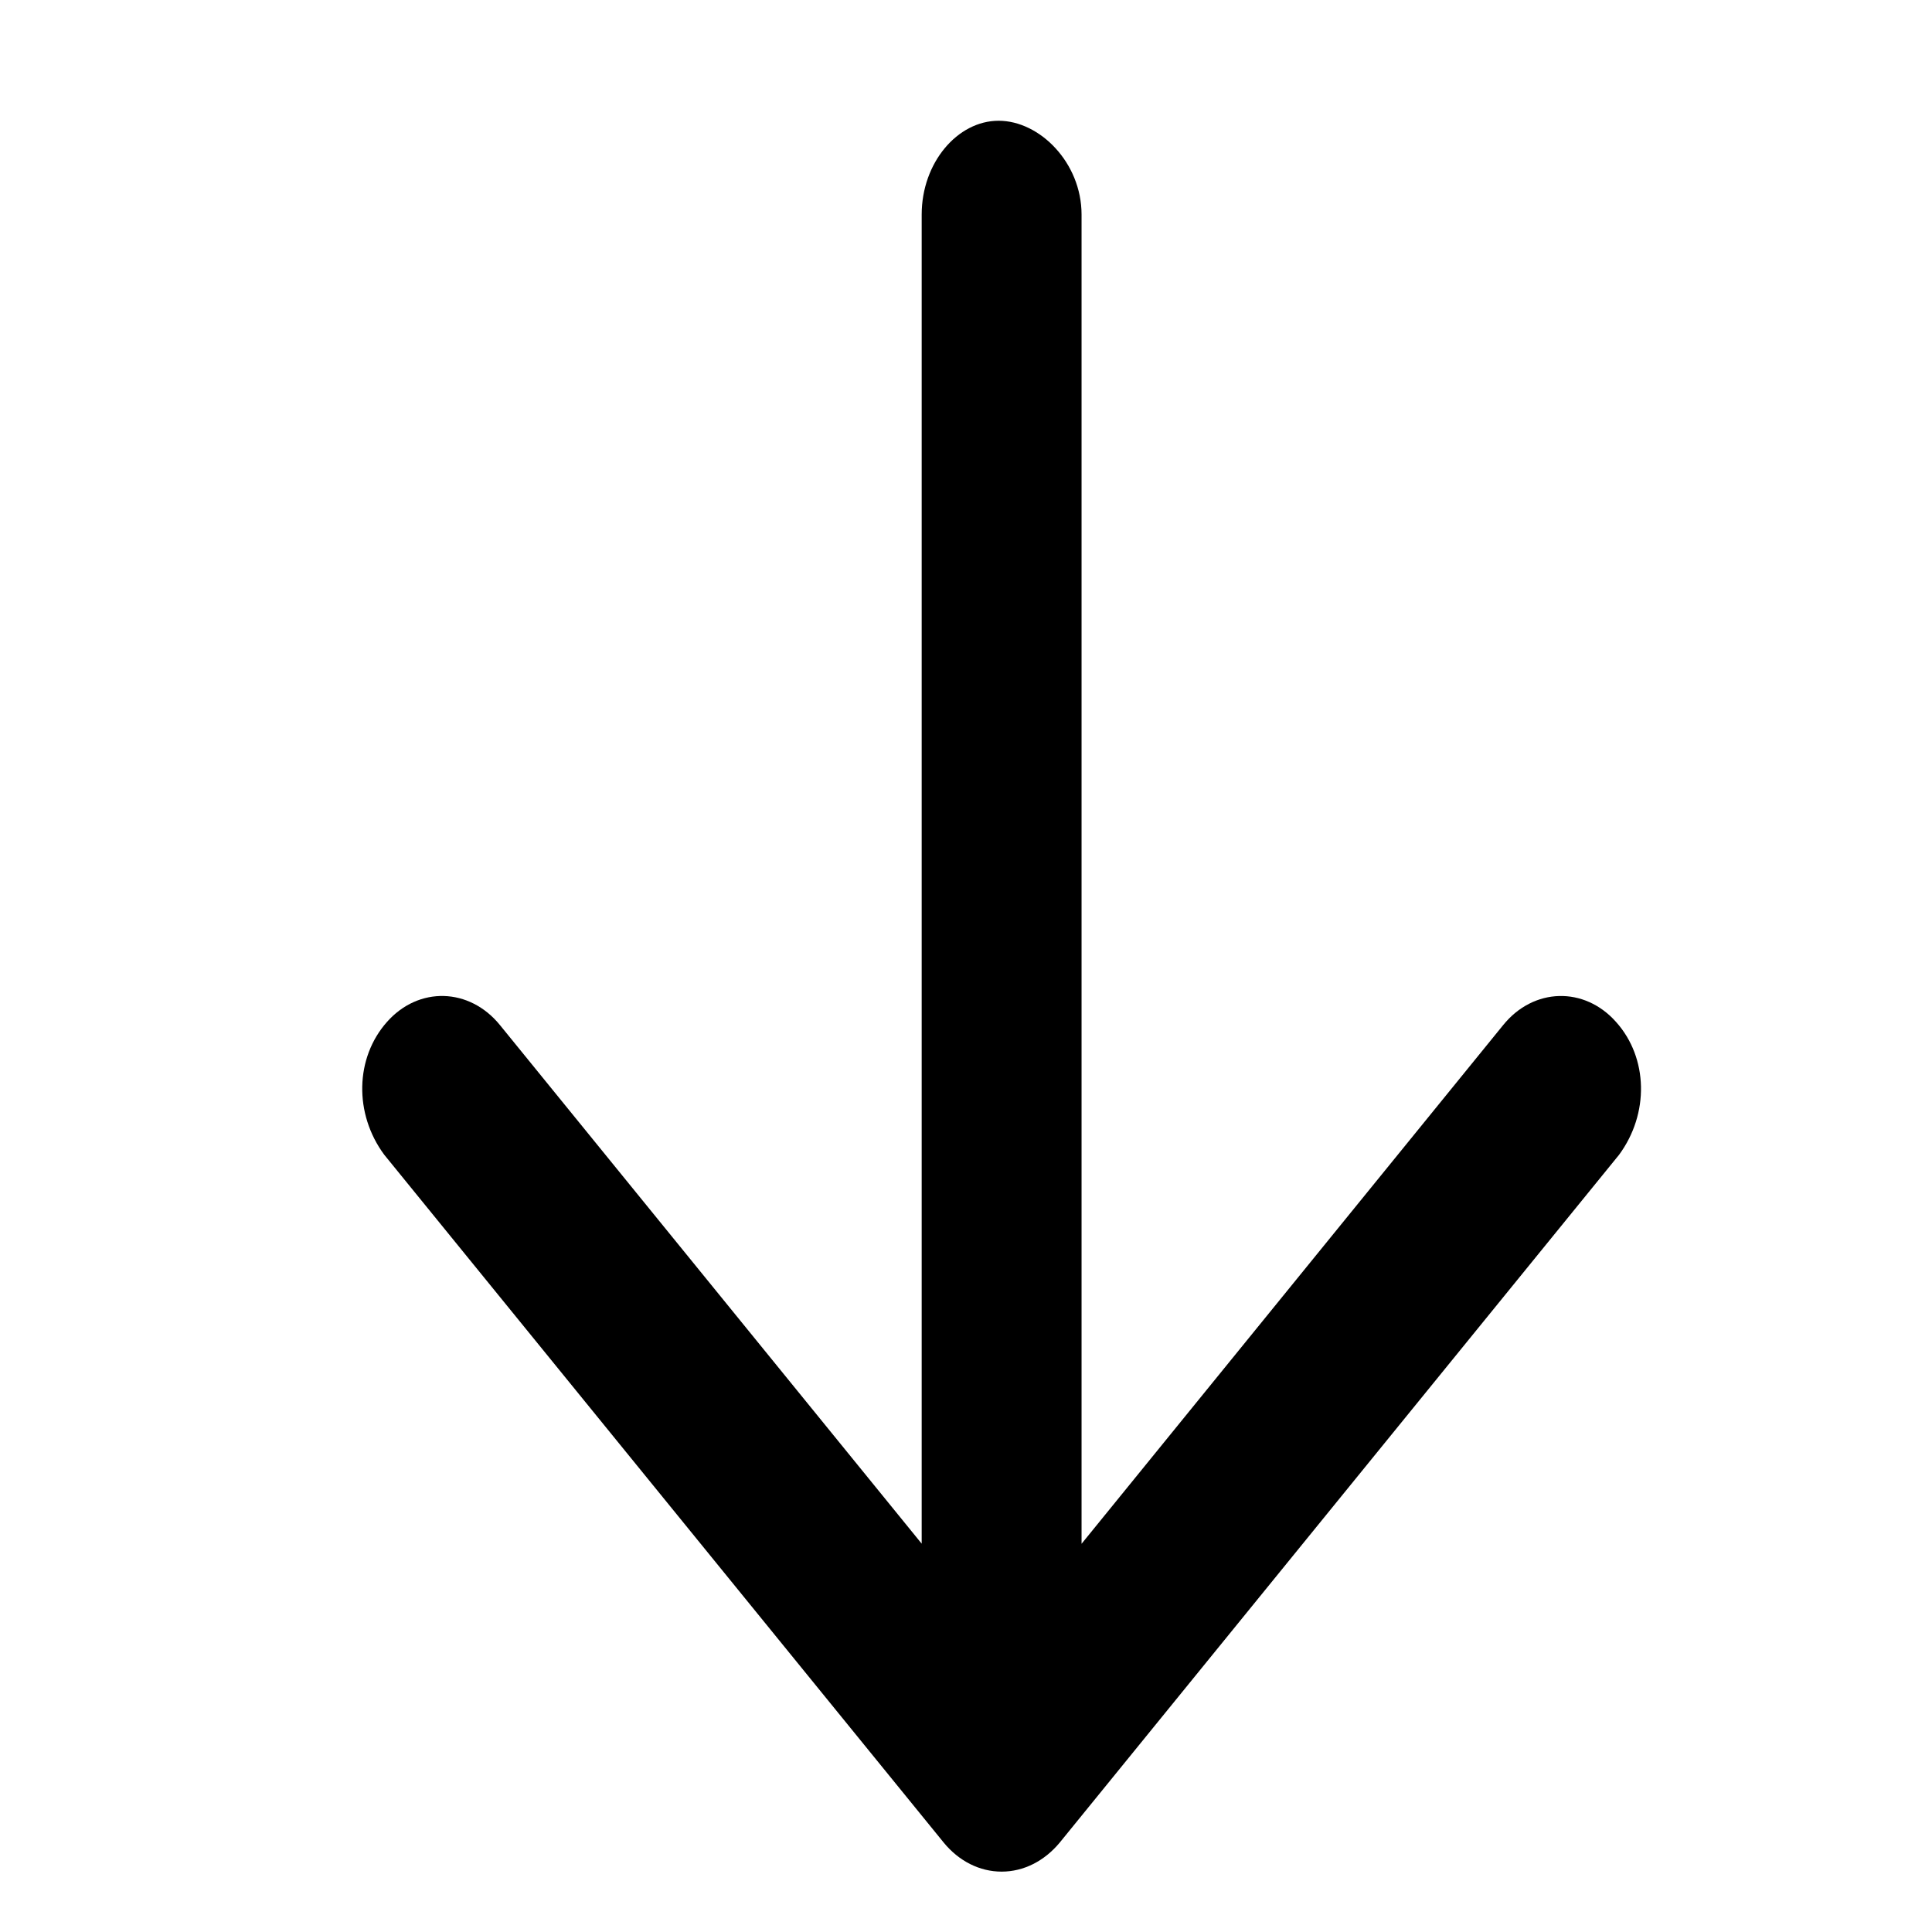
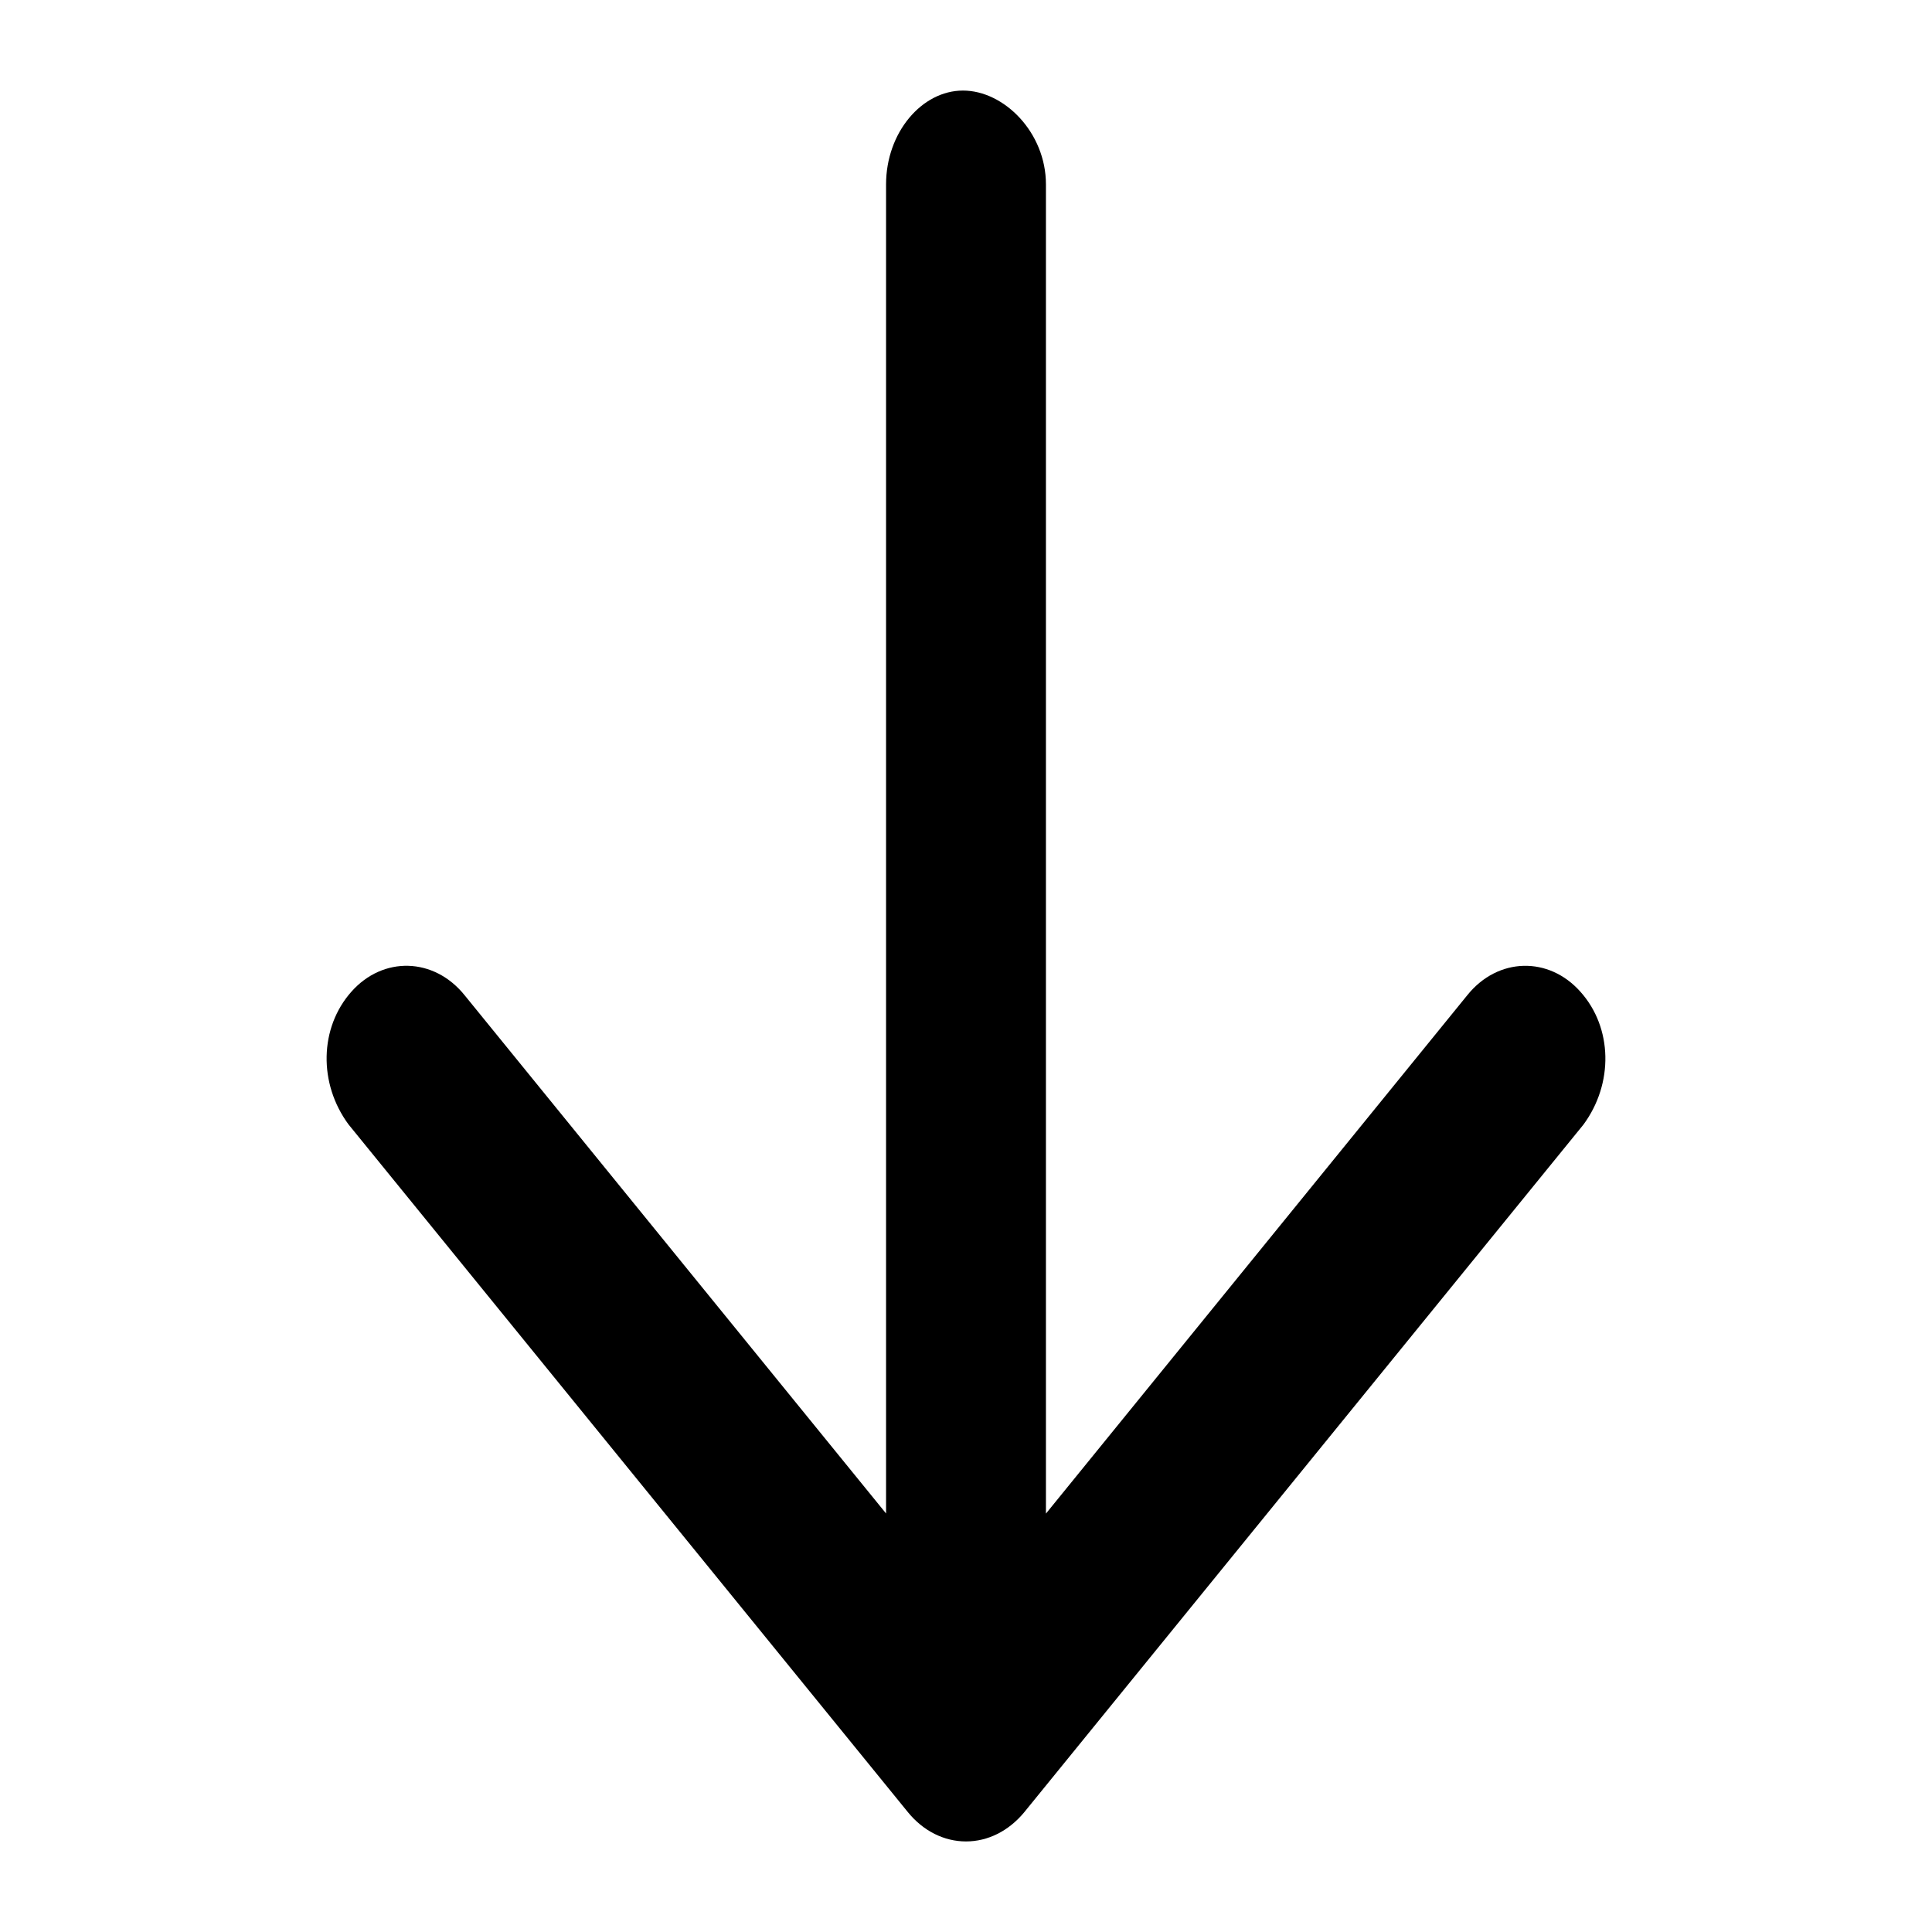
<svg xmlns="http://www.w3.org/2000/svg" viewBox="0 0 16 16">
-   <path d="M13.408 9.564L8.775 15.261C8.648 15.413 8.477 15.5 8.295 15.5C8.113 15.5 7.941 15.413 7.815 15.259L3.182 9.563C2.931 9.224 2.94 8.761 3.205 8.463C3.467 8.167 3.888 8.178 4.141 8.49L7.633 12.784V1.777C7.633 1.348 7.929 1 8.27 1C8.611 1 8.957 1.348 8.957 1.777V12.785L12.448 8.49C12.7 8.178 13.121 8.167 13.384 8.464C13.65 8.761 13.659 9.224 13.408 9.564Z" />
+   <path d="M13.113 9.314L8.48 15.011C8.353 15.163 8.182 15.25 8 15.25C7.818 15.25 7.646 15.163 7.52 15.009L2.887 9.313C2.636 8.974 2.645 8.511 2.91 8.213C3.172 7.917 3.593 7.928 3.846 8.24L7.338 12.534V1.527C7.338 1.098 7.634 0.75 7.975 0.75C8.316 0.75 8.662 1.098 8.662 1.527V12.535L12.153 8.24C12.405 7.928 12.826 7.917 13.089 8.214C13.355 8.511 13.364 8.974 13.113 9.314Z" />
</svg>
